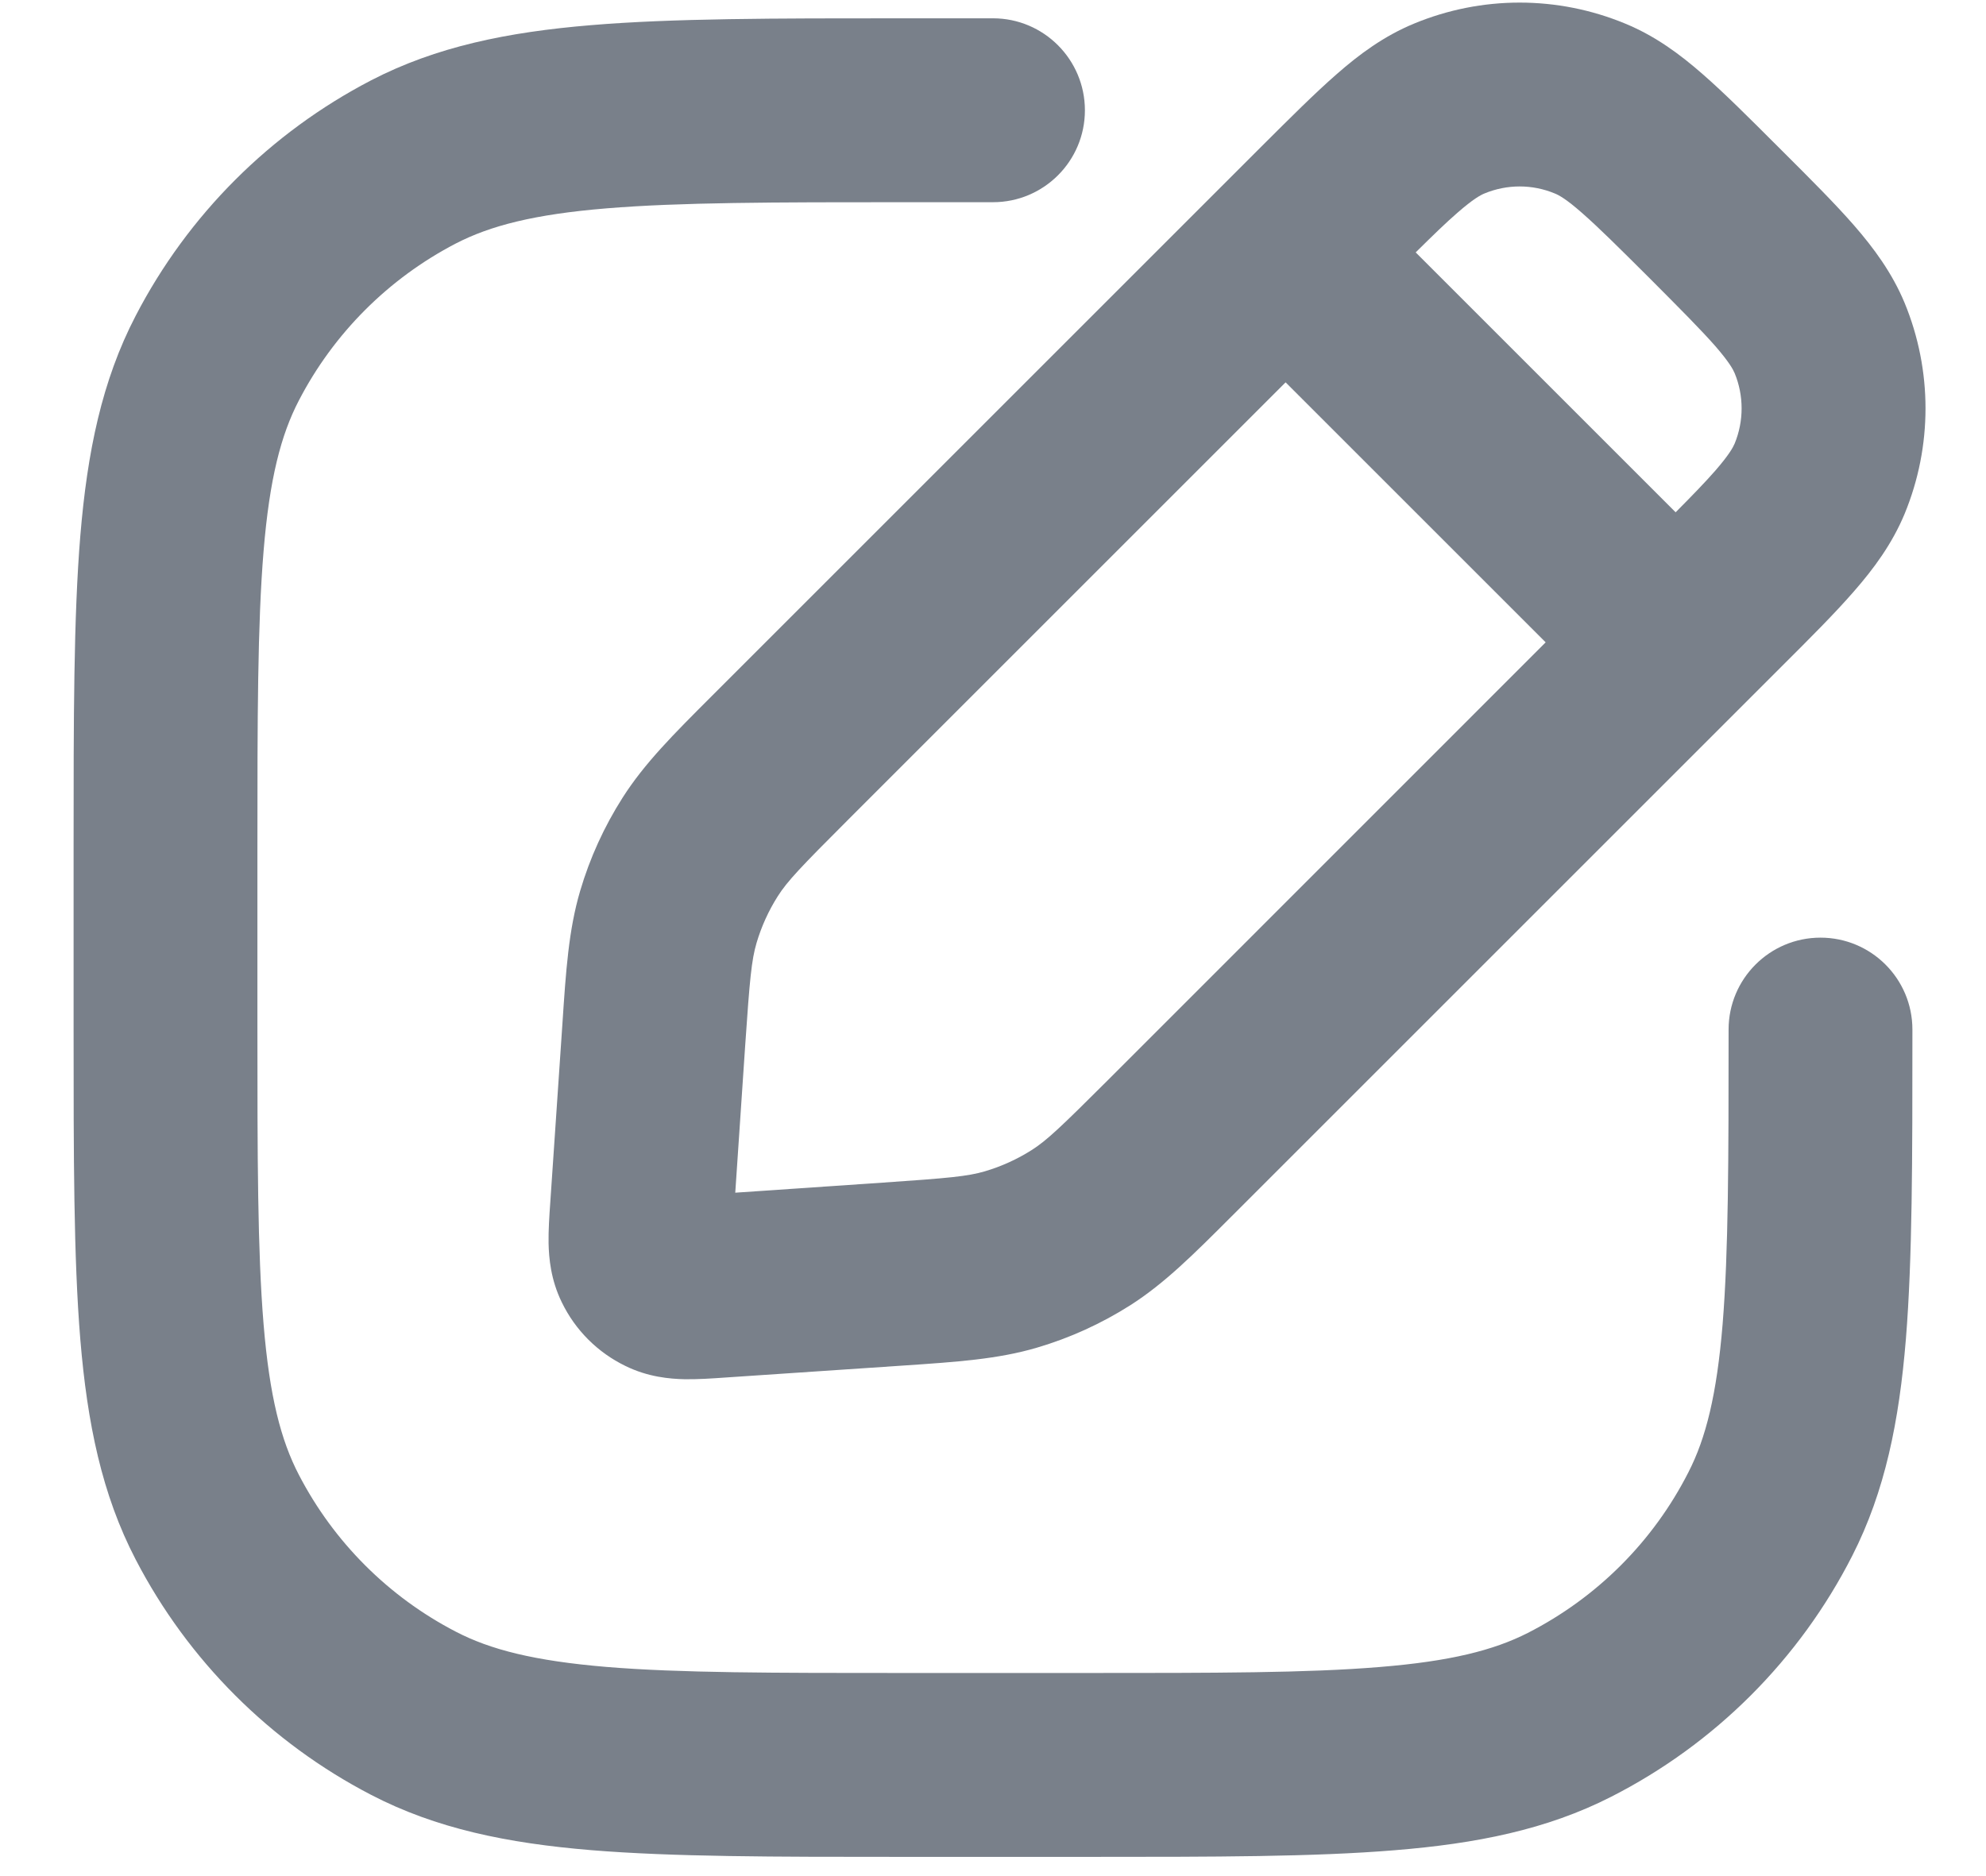
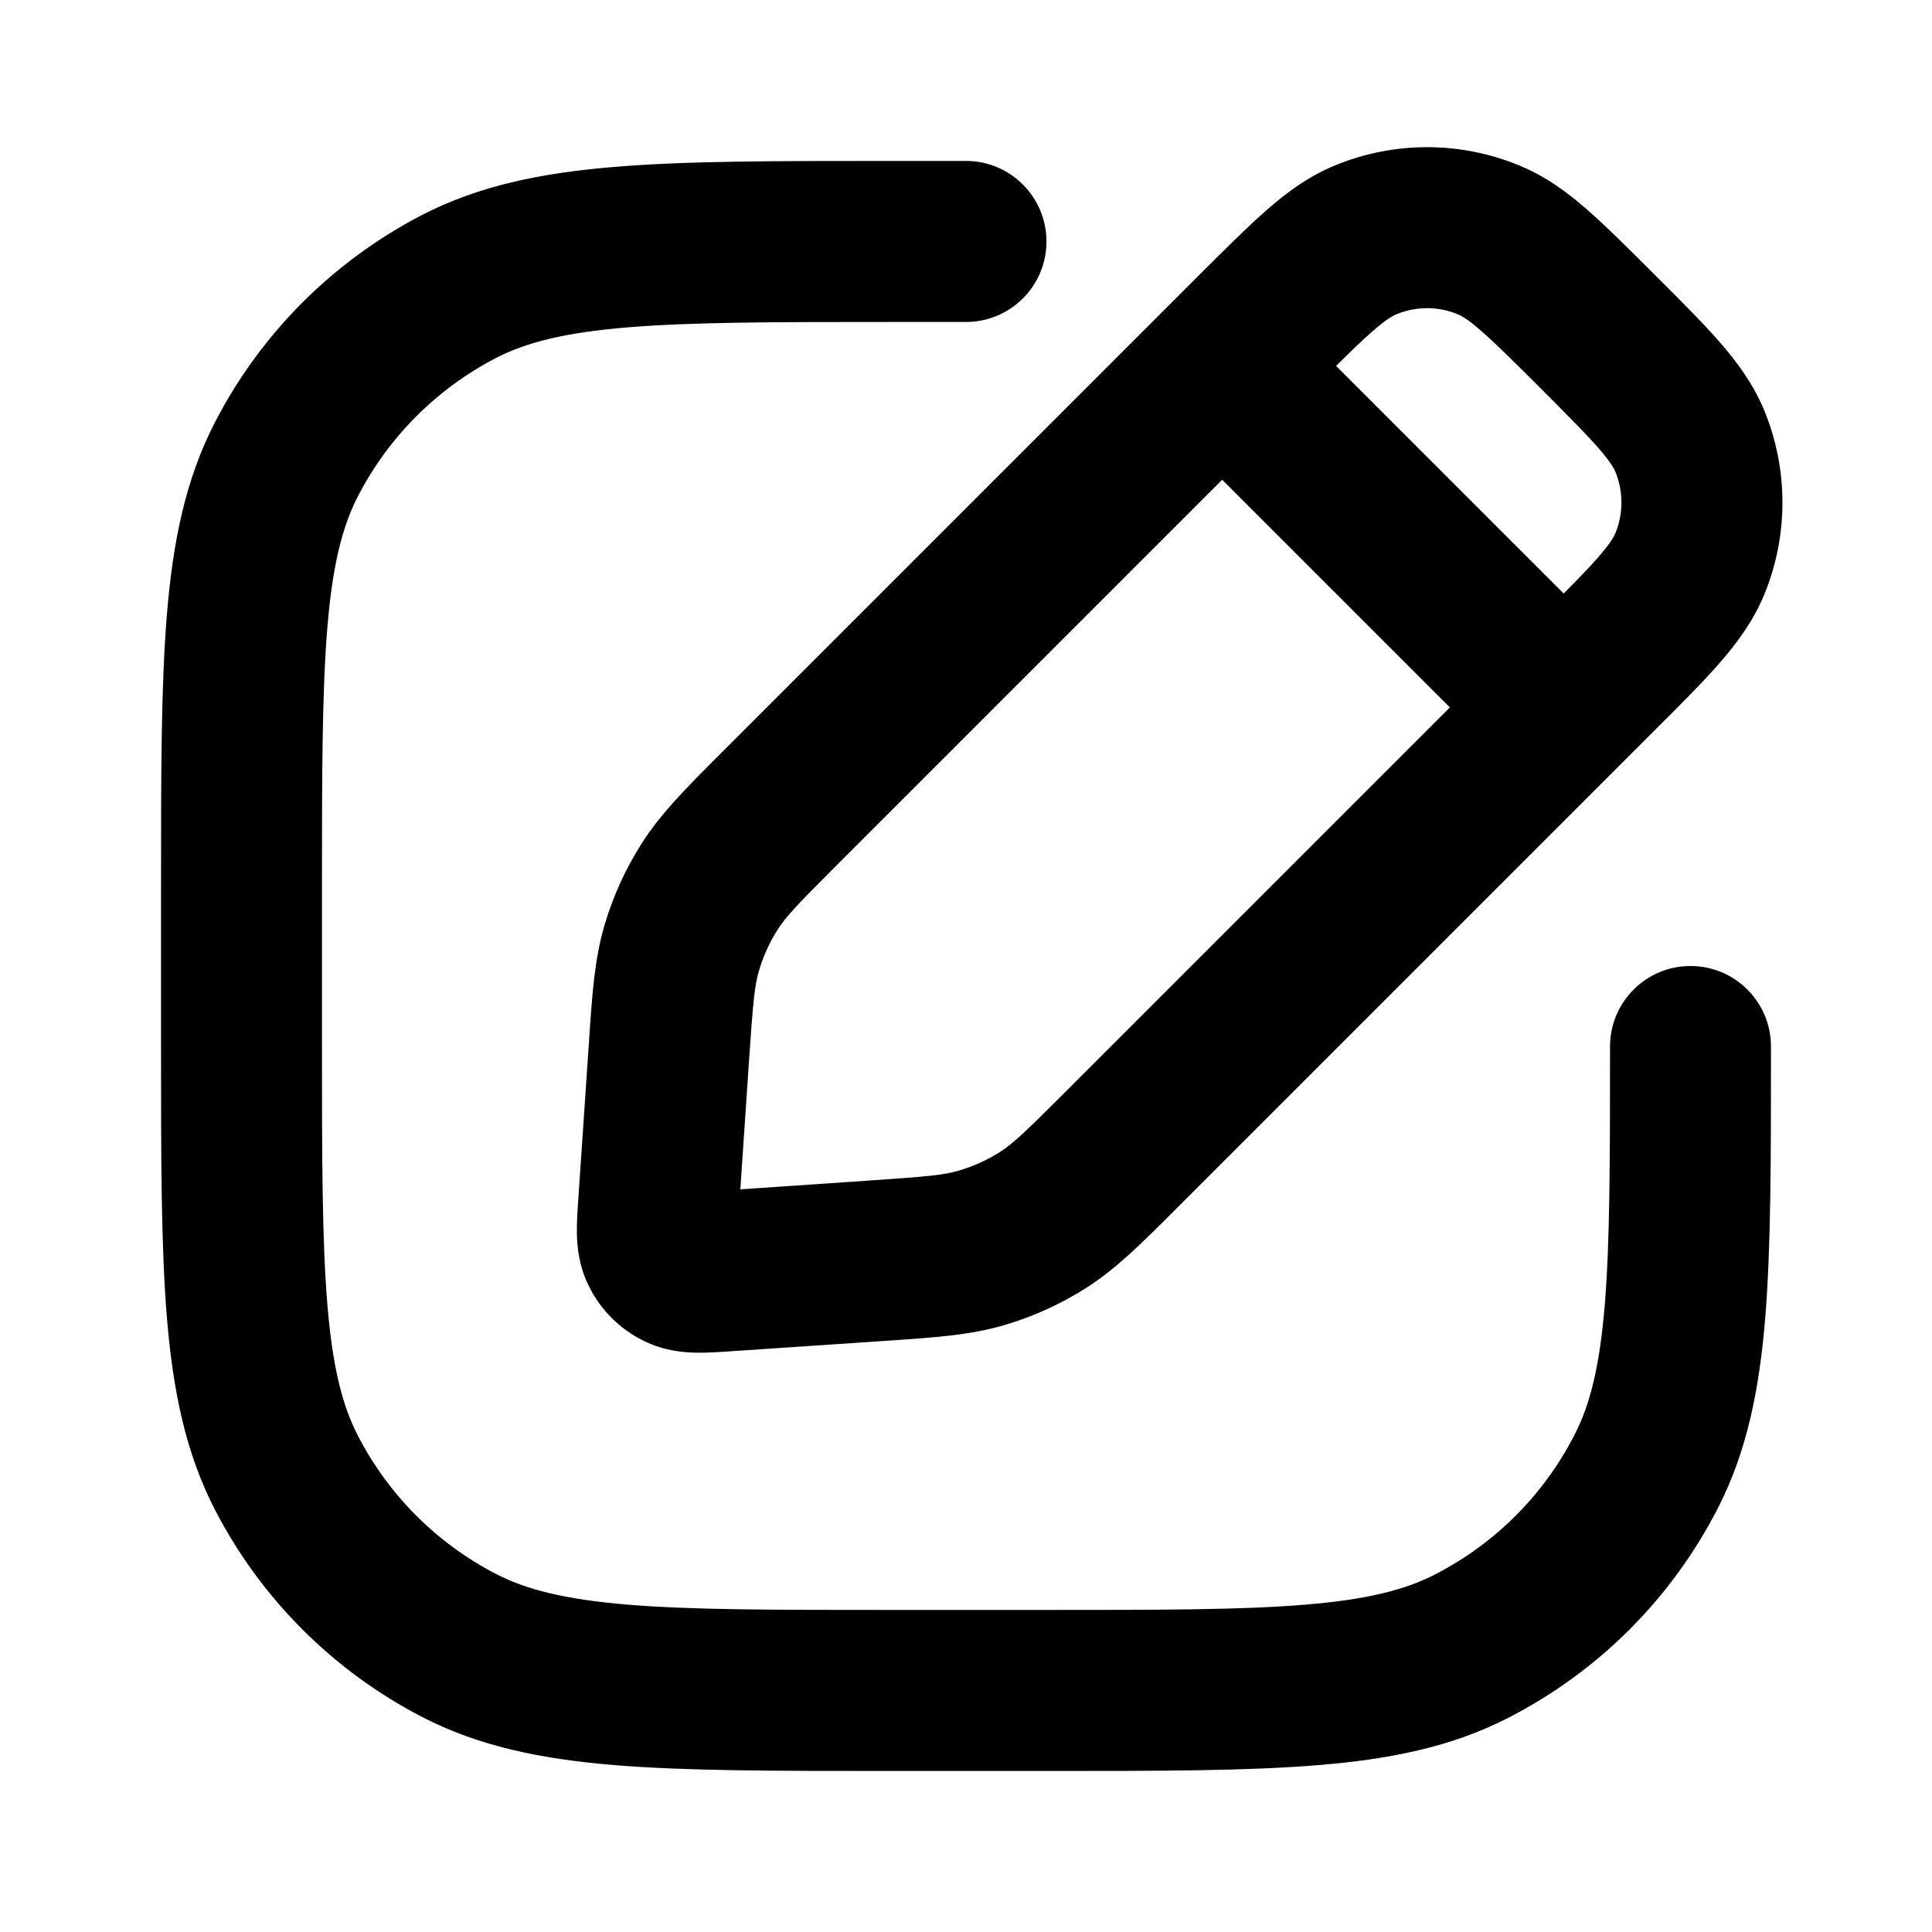
- <svg xmlns="http://www.w3.org/2000/svg" width="18" height="17" viewBox="0 0 18 17" fill="none">
-   <path fill-rule="evenodd" clip-rule="evenodd" d="M16.111 1.326C15.853 1.068 15.63 0.845 15.433 0.673C15.225 0.491 15.002 0.326 14.73 0.214C14.117 -0.04 13.429 -0.04 12.816 0.214C12.545 0.326 12.321 0.491 12.114 0.673C11.917 0.845 11.694 1.068 11.435 1.326L6.448 6.313C6.102 6.659 5.841 6.92 5.643 7.231C5.476 7.493 5.346 7.778 5.258 8.077C5.154 8.43 5.129 8.799 5.097 9.287L4.987 10.906C4.979 11.02 4.97 11.153 4.972 11.27C4.975 11.403 4.991 11.6 5.092 11.806C5.214 12.058 5.417 12.261 5.669 12.383C5.875 12.484 6.072 12.5 6.205 12.503C6.322 12.505 6.455 12.496 6.569 12.488L8.188 12.379C8.676 12.346 9.045 12.321 9.398 12.217C9.697 12.129 9.982 11.999 10.245 11.832C10.555 11.634 10.816 11.373 11.162 11.027L16.149 6.04C16.408 5.782 16.631 5.559 16.803 5.361C16.984 5.154 17.149 4.93 17.262 4.659C17.515 4.046 17.515 3.358 17.262 2.745C17.149 2.474 16.984 2.25 16.803 2.042C16.631 1.845 16.408 1.622 16.149 1.364L16.111 1.326ZM14.092 1.754C14.127 1.768 14.194 1.803 14.337 1.929C14.486 2.059 14.669 2.241 14.952 2.523C15.234 2.806 15.416 2.989 15.547 3.138C15.672 3.282 15.707 3.348 15.722 3.383C15.806 3.587 15.806 3.817 15.722 4.021C15.707 4.056 15.672 4.122 15.547 4.266C15.457 4.369 15.342 4.488 15.187 4.644L12.831 2.288C12.988 2.133 13.106 2.018 13.209 1.929C13.353 1.803 13.42 1.768 13.454 1.754C13.659 1.669 13.888 1.669 14.092 1.754ZM11.652 3.466L14.009 5.823L10.039 9.794C9.614 10.218 9.487 10.339 9.35 10.426C9.219 10.509 9.076 10.574 8.927 10.618C8.772 10.664 8.597 10.68 7.998 10.721L6.664 10.812L6.754 9.477C6.795 8.878 6.811 8.704 6.857 8.548C6.901 8.399 6.966 8.256 7.049 8.125C7.136 7.988 7.257 7.861 7.682 7.436L11.652 3.466Z" fill="#79808A" />
-   <path d="M8.171 0.166C7.016 0.166 6.098 0.166 5.357 0.228C4.598 0.291 3.952 0.423 3.362 0.729C2.449 1.204 1.704 1.948 1.23 2.862C0.923 3.452 0.791 4.098 0.728 4.857C0.667 5.597 0.667 6.516 0.667 7.671V9.329C0.667 10.483 0.667 11.402 0.728 12.143C0.791 12.901 0.923 13.548 1.23 14.138C1.704 15.051 2.449 15.796 3.362 16.27C3.952 16.577 4.598 16.709 5.357 16.772C6.098 16.833 7.016 16.833 8.171 16.833H9.87C11.006 16.833 11.909 16.833 12.638 16.773C13.384 16.713 14.021 16.585 14.603 16.288C15.544 15.809 16.309 15.044 16.788 14.103C17.085 13.52 17.213 12.884 17.274 12.138C17.333 11.409 17.333 10.505 17.333 9.37V9.333C17.333 8.873 16.96 8.5 16.5 8.5C16.04 8.5 15.667 8.873 15.667 9.333C15.667 10.514 15.666 11.349 15.613 12.002C15.56 12.645 15.461 13.038 15.303 13.346C14.984 13.974 14.474 14.483 13.847 14.803C13.538 14.96 13.145 15.06 12.502 15.112C11.849 15.166 11.014 15.166 9.833 15.166H8.208C7.008 15.166 6.159 15.166 5.495 15.111C4.841 15.056 4.443 14.954 4.13 14.791C3.521 14.475 3.025 13.979 2.709 13.37C2.546 13.057 2.443 12.659 2.389 12.005C2.334 11.341 2.333 10.492 2.333 9.291V7.708C2.333 6.508 2.334 5.658 2.389 4.995C2.443 4.341 2.546 3.943 2.709 3.63C3.025 3.021 3.521 2.525 4.13 2.208C4.443 2.046 4.841 1.943 5.495 1.889C6.159 1.834 7.008 1.833 8.208 1.833H9C9.46 1.833 9.833 1.46 9.833 1C9.833 0.54 9.46 0.166 9 0.166L8.171 0.166Z" fill="#79808A" />
+ <svg xmlns="http://www.w3.org/2000/svg" width="20" height="20" viewBox="0 0 20 20" fill="none">
+   <path fill-rule="evenodd" clip-rule="evenodd" d="M17.111 2.826C16.853 2.568 16.63 2.345 16.433 2.173C16.225 1.991 16.002 1.826 15.73 1.714C15.117 1.46 14.429 1.46 13.816 1.714C13.545 1.826 13.321 1.991 13.114 2.173C12.917 2.345 12.694 2.568 12.435 2.826L7.448 7.813C7.102 8.159 6.841 8.42 6.643 8.731C6.476 8.993 6.346 9.278 6.258 9.577C6.154 9.93 6.129 10.299 6.097 10.787L5.987 12.406C5.979 12.52 5.97 12.653 5.972 12.77C5.975 12.903 5.991 13.1 6.092 13.306C6.214 13.558 6.417 13.761 6.669 13.883C6.875 13.984 7.072 14 7.205 14.003C7.322 14.005 7.455 13.996 7.569 13.988L9.188 13.879C9.676 13.846 10.045 13.821 10.398 13.717C10.697 13.629 10.982 13.499 11.245 13.332C11.555 13.134 11.816 12.873 12.162 12.527L17.149 7.54C17.408 7.282 17.631 7.059 17.803 6.861C17.984 6.654 18.149 6.43 18.262 6.159C18.515 5.546 18.515 4.858 18.262 4.245C18.149 3.974 17.984 3.75 17.803 3.542C17.631 3.345 17.408 3.122 17.149 2.864L17.111 2.826ZM15.092 3.254C15.127 3.268 15.194 3.303 15.337 3.429C15.486 3.559 15.669 3.741 15.952 4.023C16.234 4.306 16.416 4.489 16.547 4.638C16.672 4.782 16.707 4.848 16.722 4.883C16.806 5.087 16.806 5.317 16.722 5.521C16.707 5.556 16.672 5.622 16.547 5.766C16.457 5.869 16.342 5.988 16.187 6.144L13.831 3.788C13.988 3.633 14.106 3.518 14.209 3.429C14.353 3.303 14.42 3.268 14.454 3.254C14.659 3.169 14.888 3.169 15.092 3.254ZM12.652 4.966L15.009 7.323L11.039 11.293C10.614 11.718 10.487 11.839 10.35 11.926C10.219 12.009 10.076 12.074 9.927 12.118C9.772 12.164 9.597 12.18 8.998 12.221L7.664 12.312L7.754 10.977C7.795 10.378 7.811 10.204 7.857 10.048C7.901 9.899 7.966 9.756 8.049 9.625C8.136 9.488 8.257 9.361 8.682 8.936L12.652 4.966Z" fill="#000001" />
+   <path d="M9.171 1.666C8.016 1.666 7.098 1.666 6.357 1.728C5.598 1.791 4.952 1.923 4.362 2.229C3.449 2.704 2.704 3.448 2.23 4.362C1.923 4.952 1.791 5.598 1.728 6.357C1.667 7.097 1.667 8.016 1.667 9.171V10.829C1.667 11.983 1.667 12.902 1.728 13.643C1.791 14.401 1.923 15.048 2.23 15.638C2.704 16.551 3.449 17.296 4.362 17.77C4.952 18.077 5.598 18.209 6.357 18.272C7.098 18.333 8.016 18.333 9.171 18.333H10.87C12.006 18.333 12.909 18.333 13.638 18.273C14.384 18.213 15.021 18.085 15.603 17.788C16.544 17.309 17.309 16.544 17.788 15.603C18.085 15.02 18.213 14.384 18.274 13.638C18.333 12.909 18.333 12.005 18.333 10.87V10.833C18.333 10.373 17.96 10 17.5 10C17.04 10 16.667 10.373 16.667 10.833C16.667 12.014 16.666 12.849 16.613 13.502C16.56 14.145 16.461 14.538 16.303 14.846C15.984 15.474 15.474 15.983 14.847 16.303C14.538 16.46 14.145 16.56 13.502 16.612C12.849 16.666 12.014 16.666 10.833 16.666H9.208C8.008 16.666 7.159 16.666 6.495 16.611C5.841 16.556 5.443 16.454 5.13 16.291C4.521 15.975 4.025 15.479 3.709 14.87C3.546 14.557 3.443 14.159 3.389 13.505C3.334 12.841 3.333 11.992 3.333 10.791V9.208C3.333 8.008 3.334 7.158 3.389 6.495C3.443 5.841 3.546 5.443 3.709 5.13C4.025 4.521 4.521 4.025 5.13 3.708C5.443 3.546 5.841 3.443 6.495 3.389C7.159 3.334 8.008 3.333 9.208 3.333H10C10.46 3.333 10.833 2.96 10.833 2.5C10.833 2.04 10.46 1.666 10 1.666L9.171 1.666Z" fill="#000001" />
</svg>
